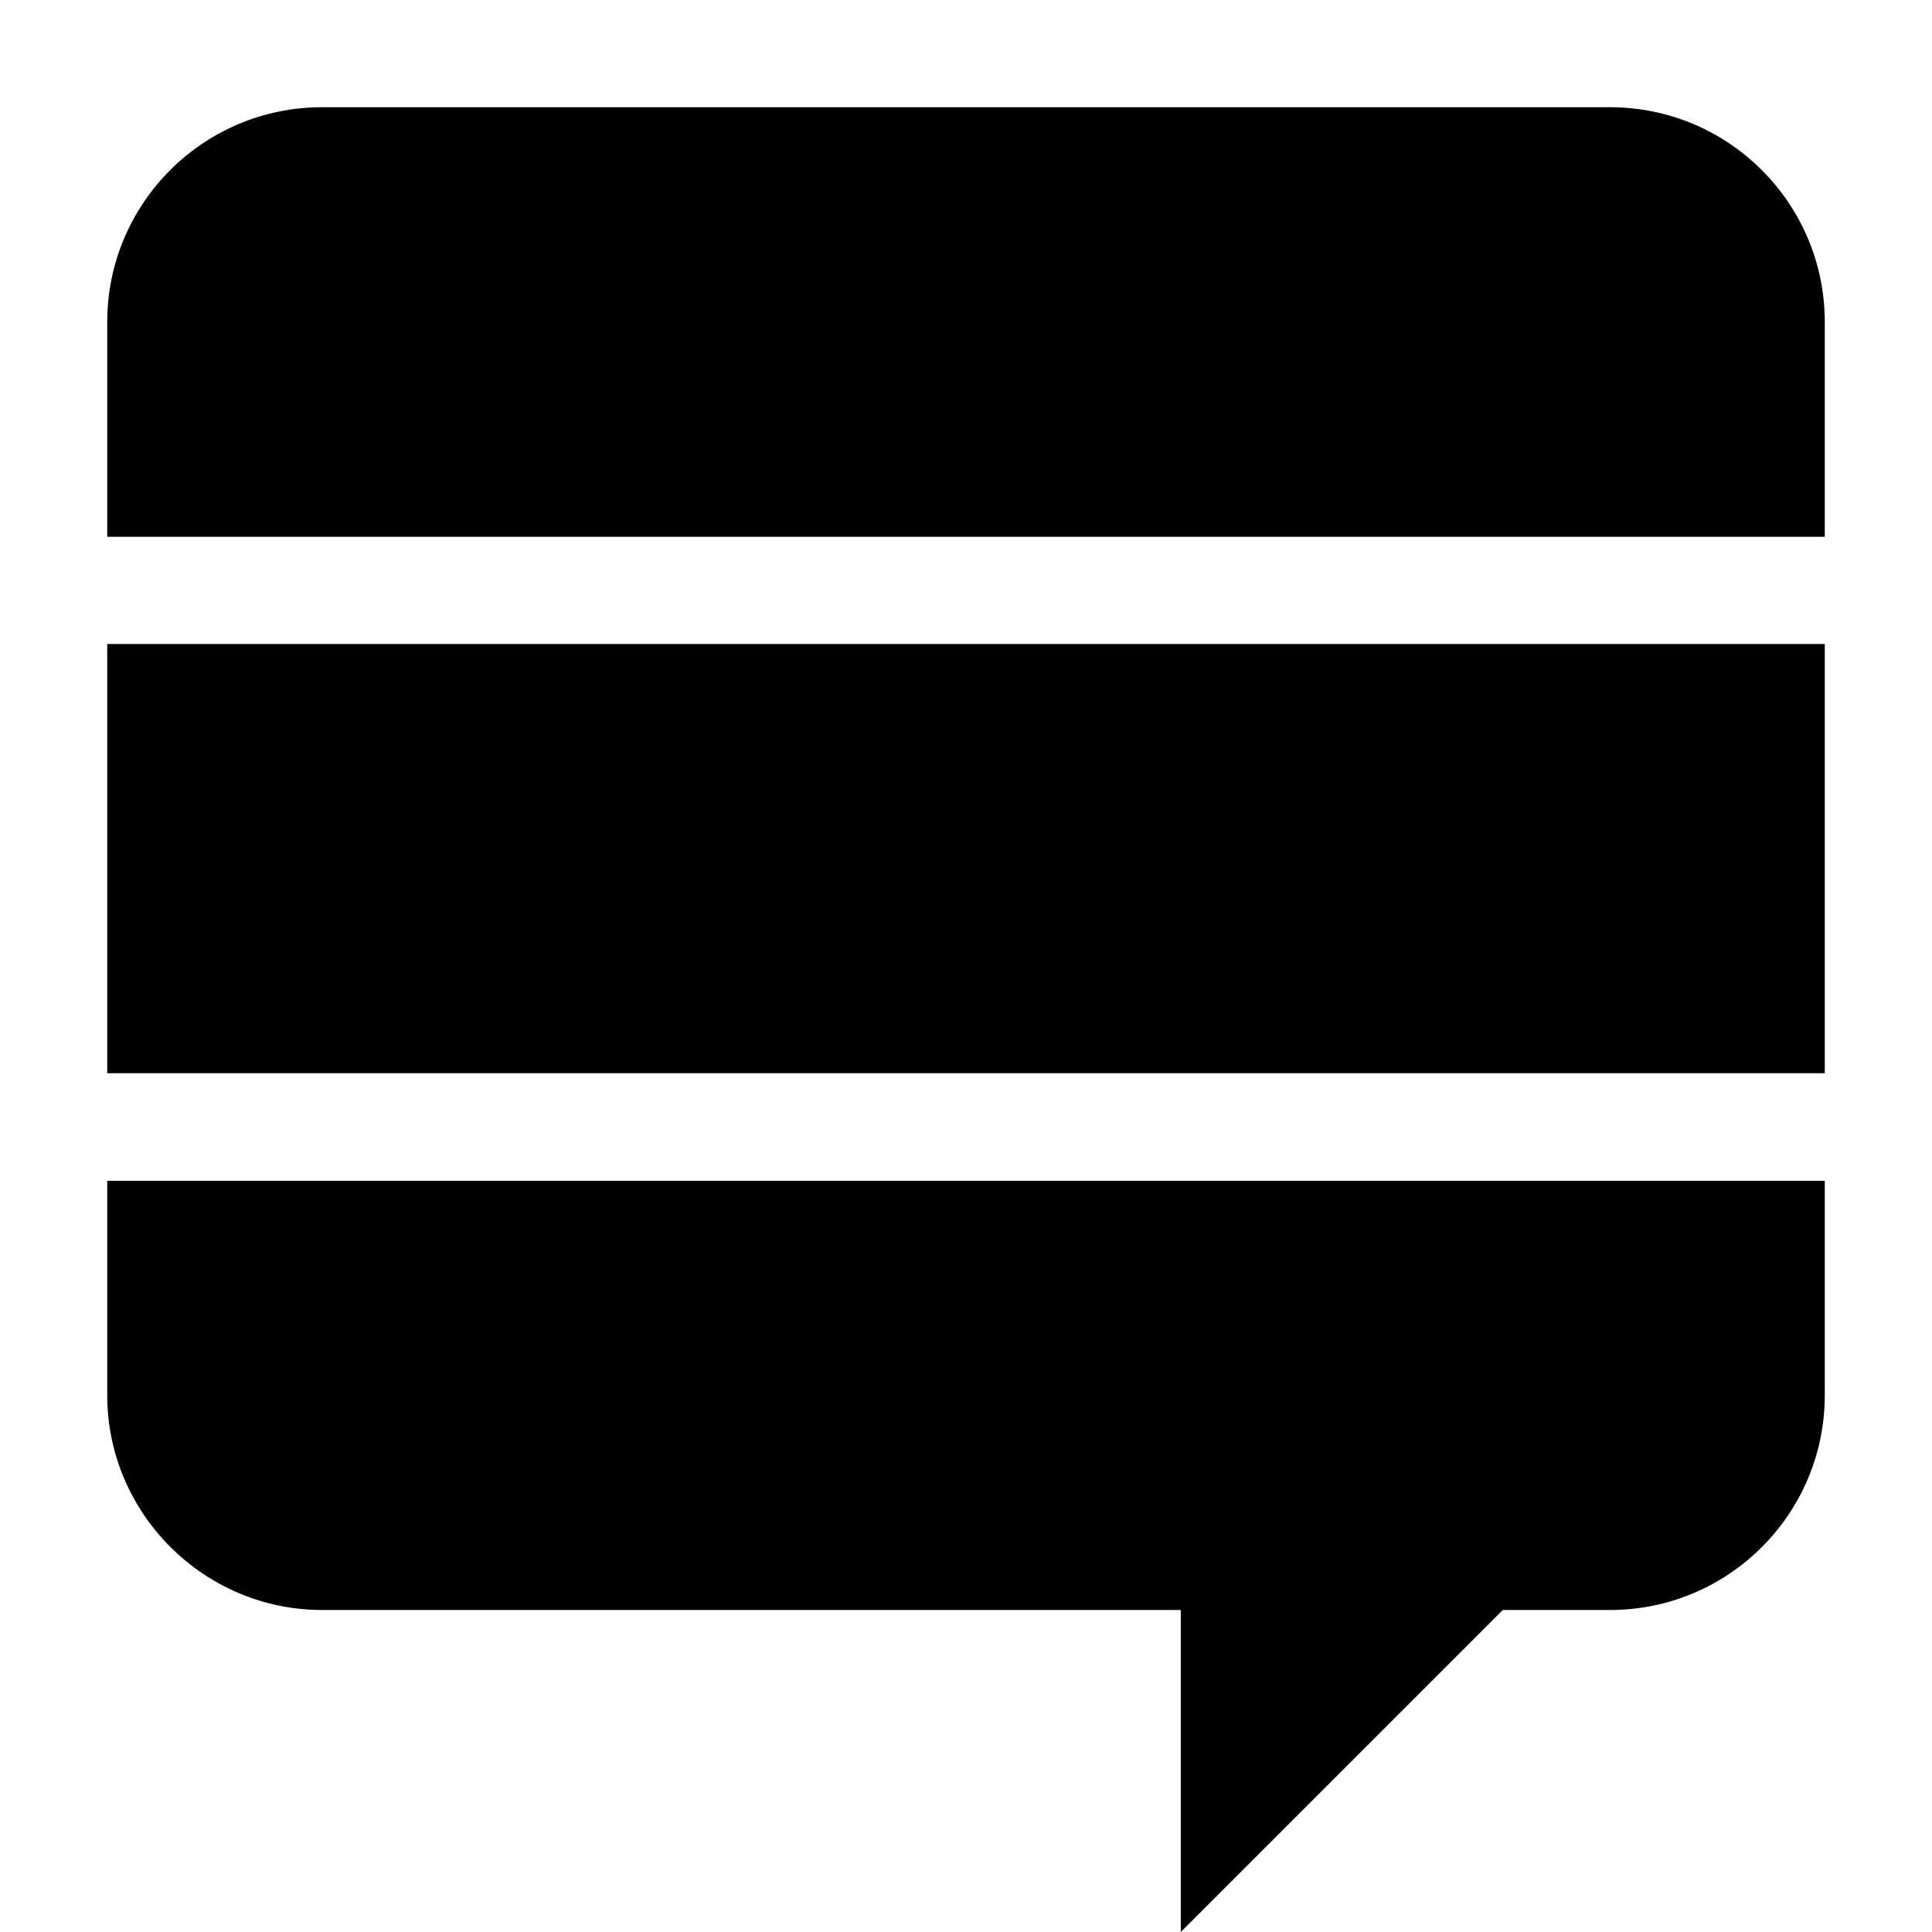
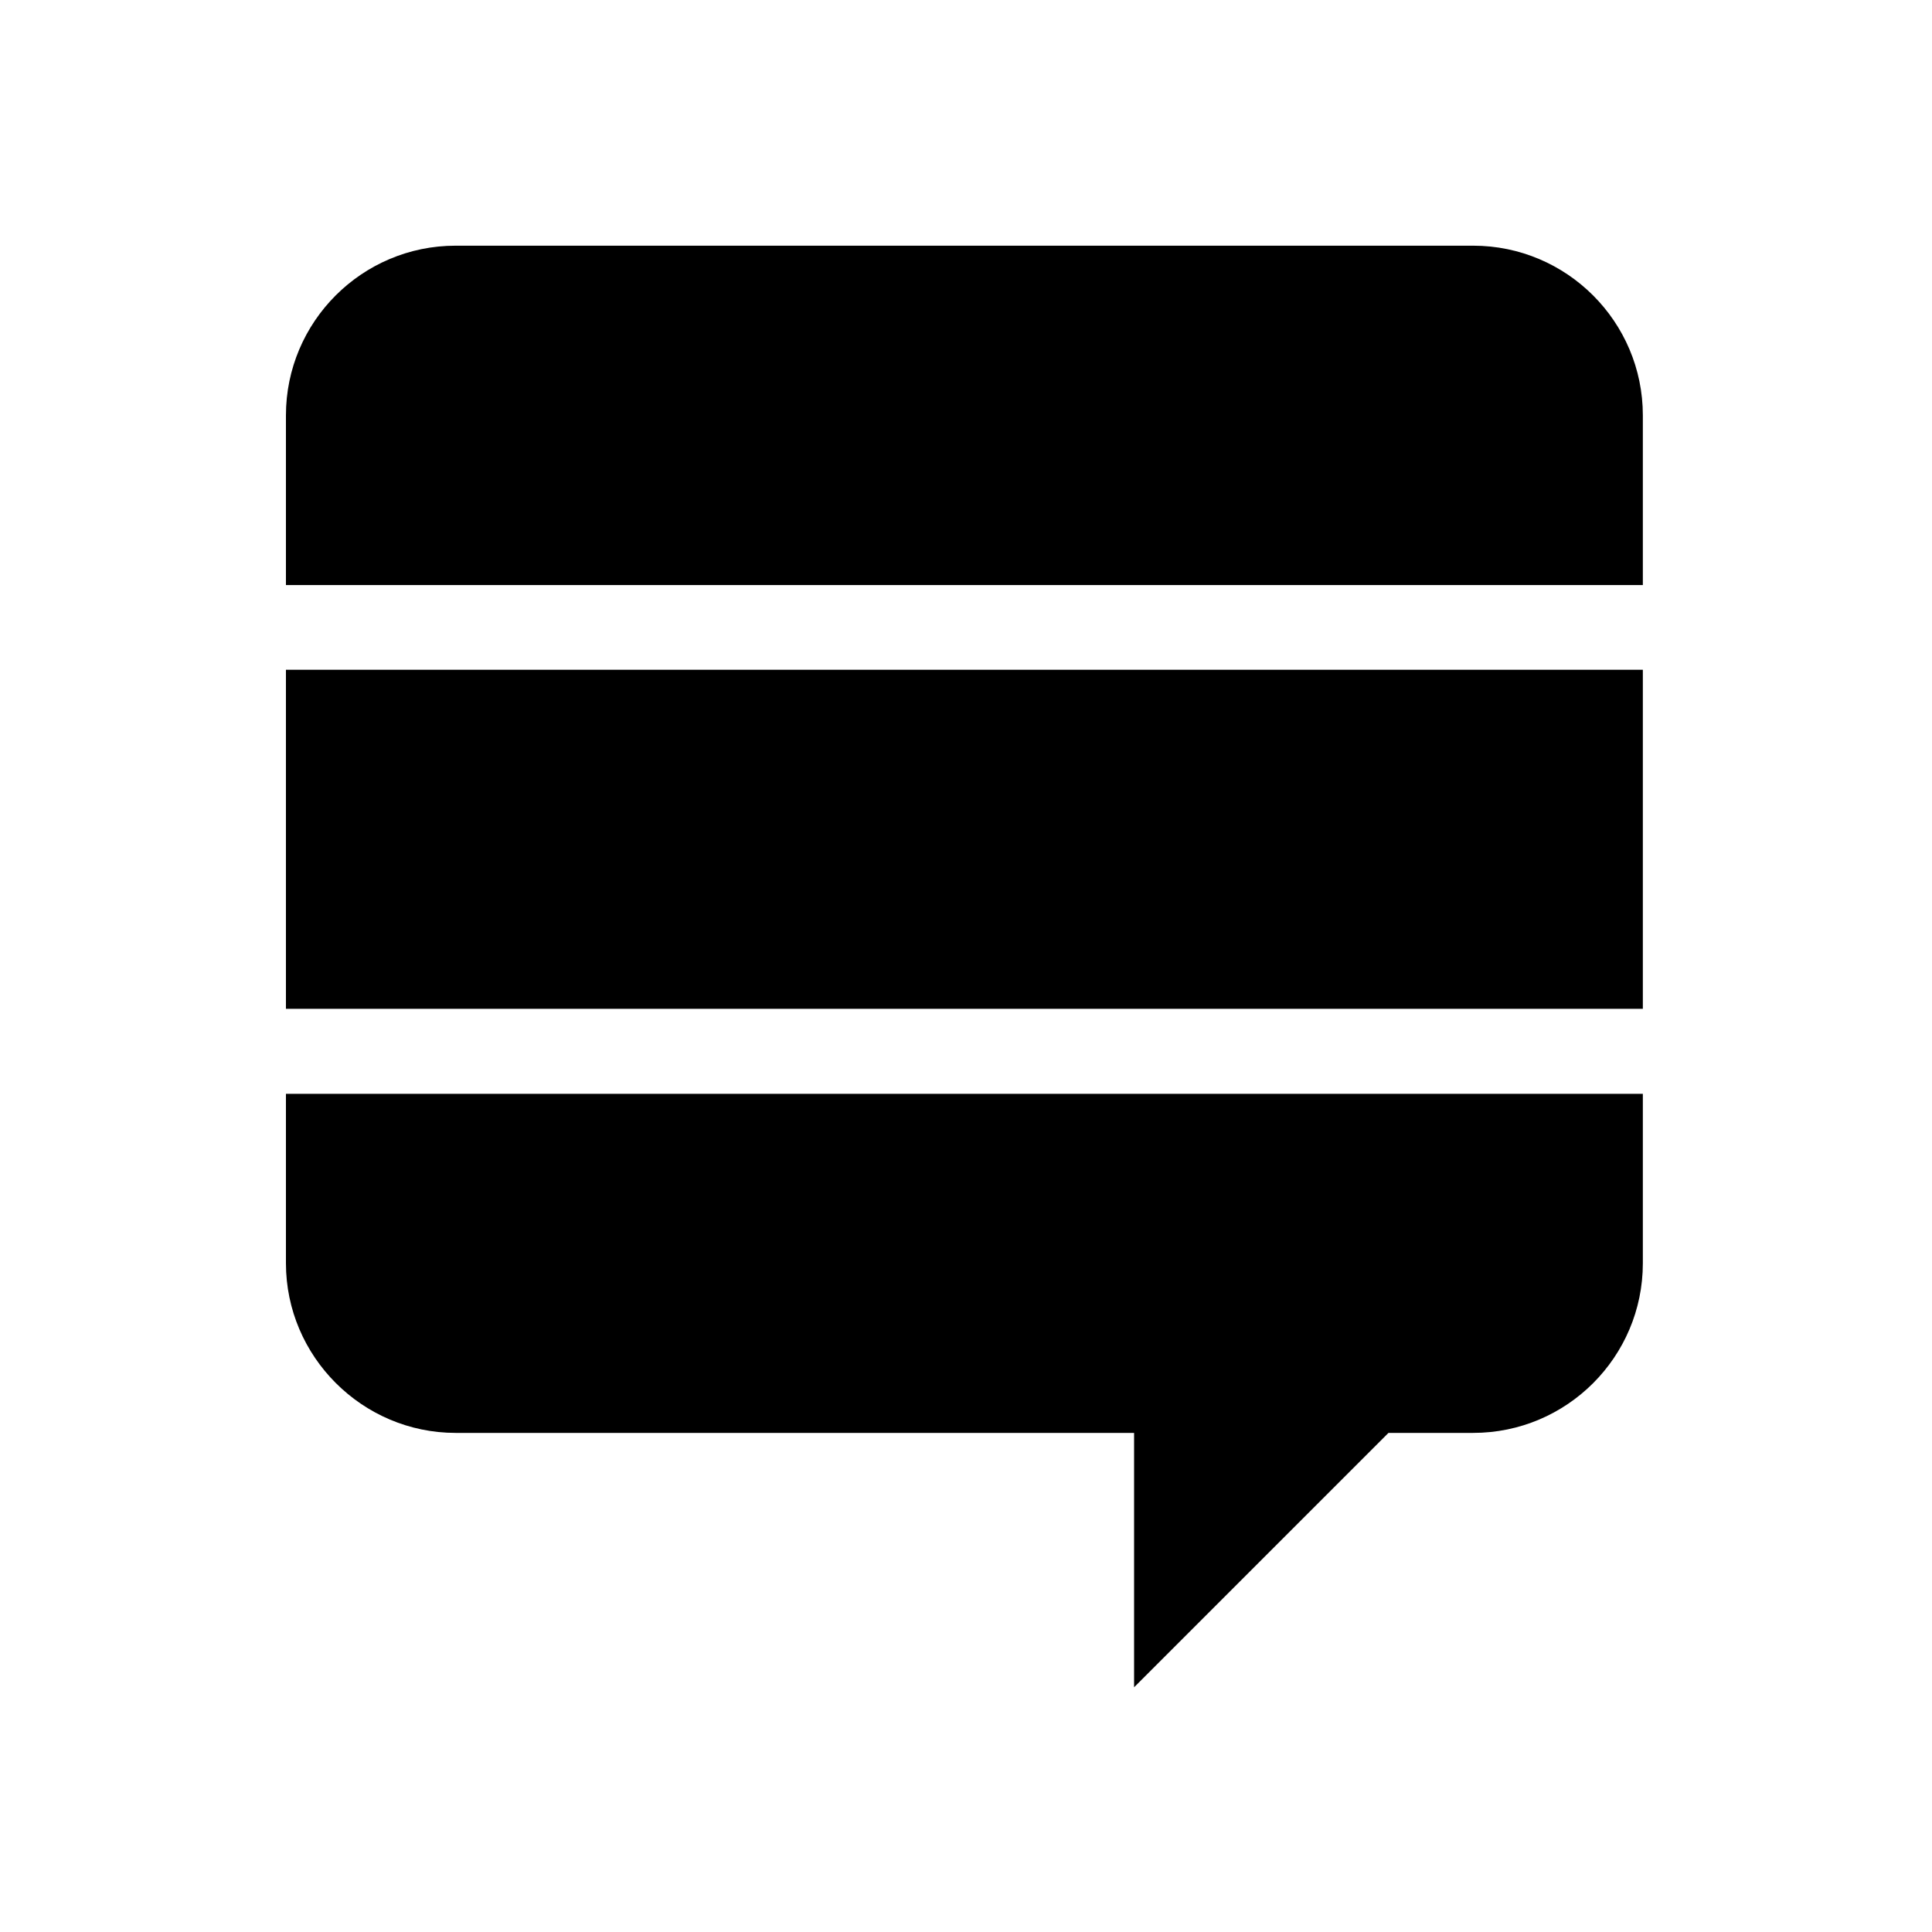
<svg xmlns="http://www.w3.org/2000/svg" x="0px" y="0px" viewBox="0 0 24 24" version="1.1">
-   <path style=" stroke:none;fill-rule:nonzero;fill:rgb(0%,0%,0%);fill-opacity:1;" d="M 20 1.332 L 4 1.332 C 2.527 1.332 1.332 2.527 1.332 4 L 1.332 6.668 L 22.668 6.668 L 22.668 4 C 22.668 2.527 21.473 1.332 20 1.332 Z M 1.332 17.332 C 1.332 18.801 2.535 20 4 20 L 14.668 20 L 14.668 24 L 18.668 20 L 20 20 C 21.473 20 22.668 18.805 22.668 17.332 L 22.668 14.668 L 1.332 14.668 Z M 22.668 8 L 1.332 8 L 1.332 13.332 L 22.668 13.332 Z M 22.668 8 " />
+   <path style=" stroke:none;fill-rule:nonzero;fill:rgb(0%,0%,0%);fill-opacity:1;" d="M 18.3 3.052 L 5.66 3.052 C 4.497 3.052 3.552 3.997 3.552 5.16 L 3.552 7.268 L 20.408 7.268 L 20.408 5.16 C 20.408 3.997 19.463 3.052 18.3 3.052 Z M 3.552 15.692 C 3.552 16.853 4.503 17.8 5.66 17.8 L 14.088 17.8 L 14.088 20.96 L 17.248 17.8 L 18.3 17.8 C 19.463 17.8 20.408 16.856 20.408 15.692 L 20.408 13.588 L 3.552 13.588 Z M 20.408 8.32 L 3.552 8.32 L 3.552 12.532 L 20.408 12.532 Z M 20.408 8.32" />
</svg>
